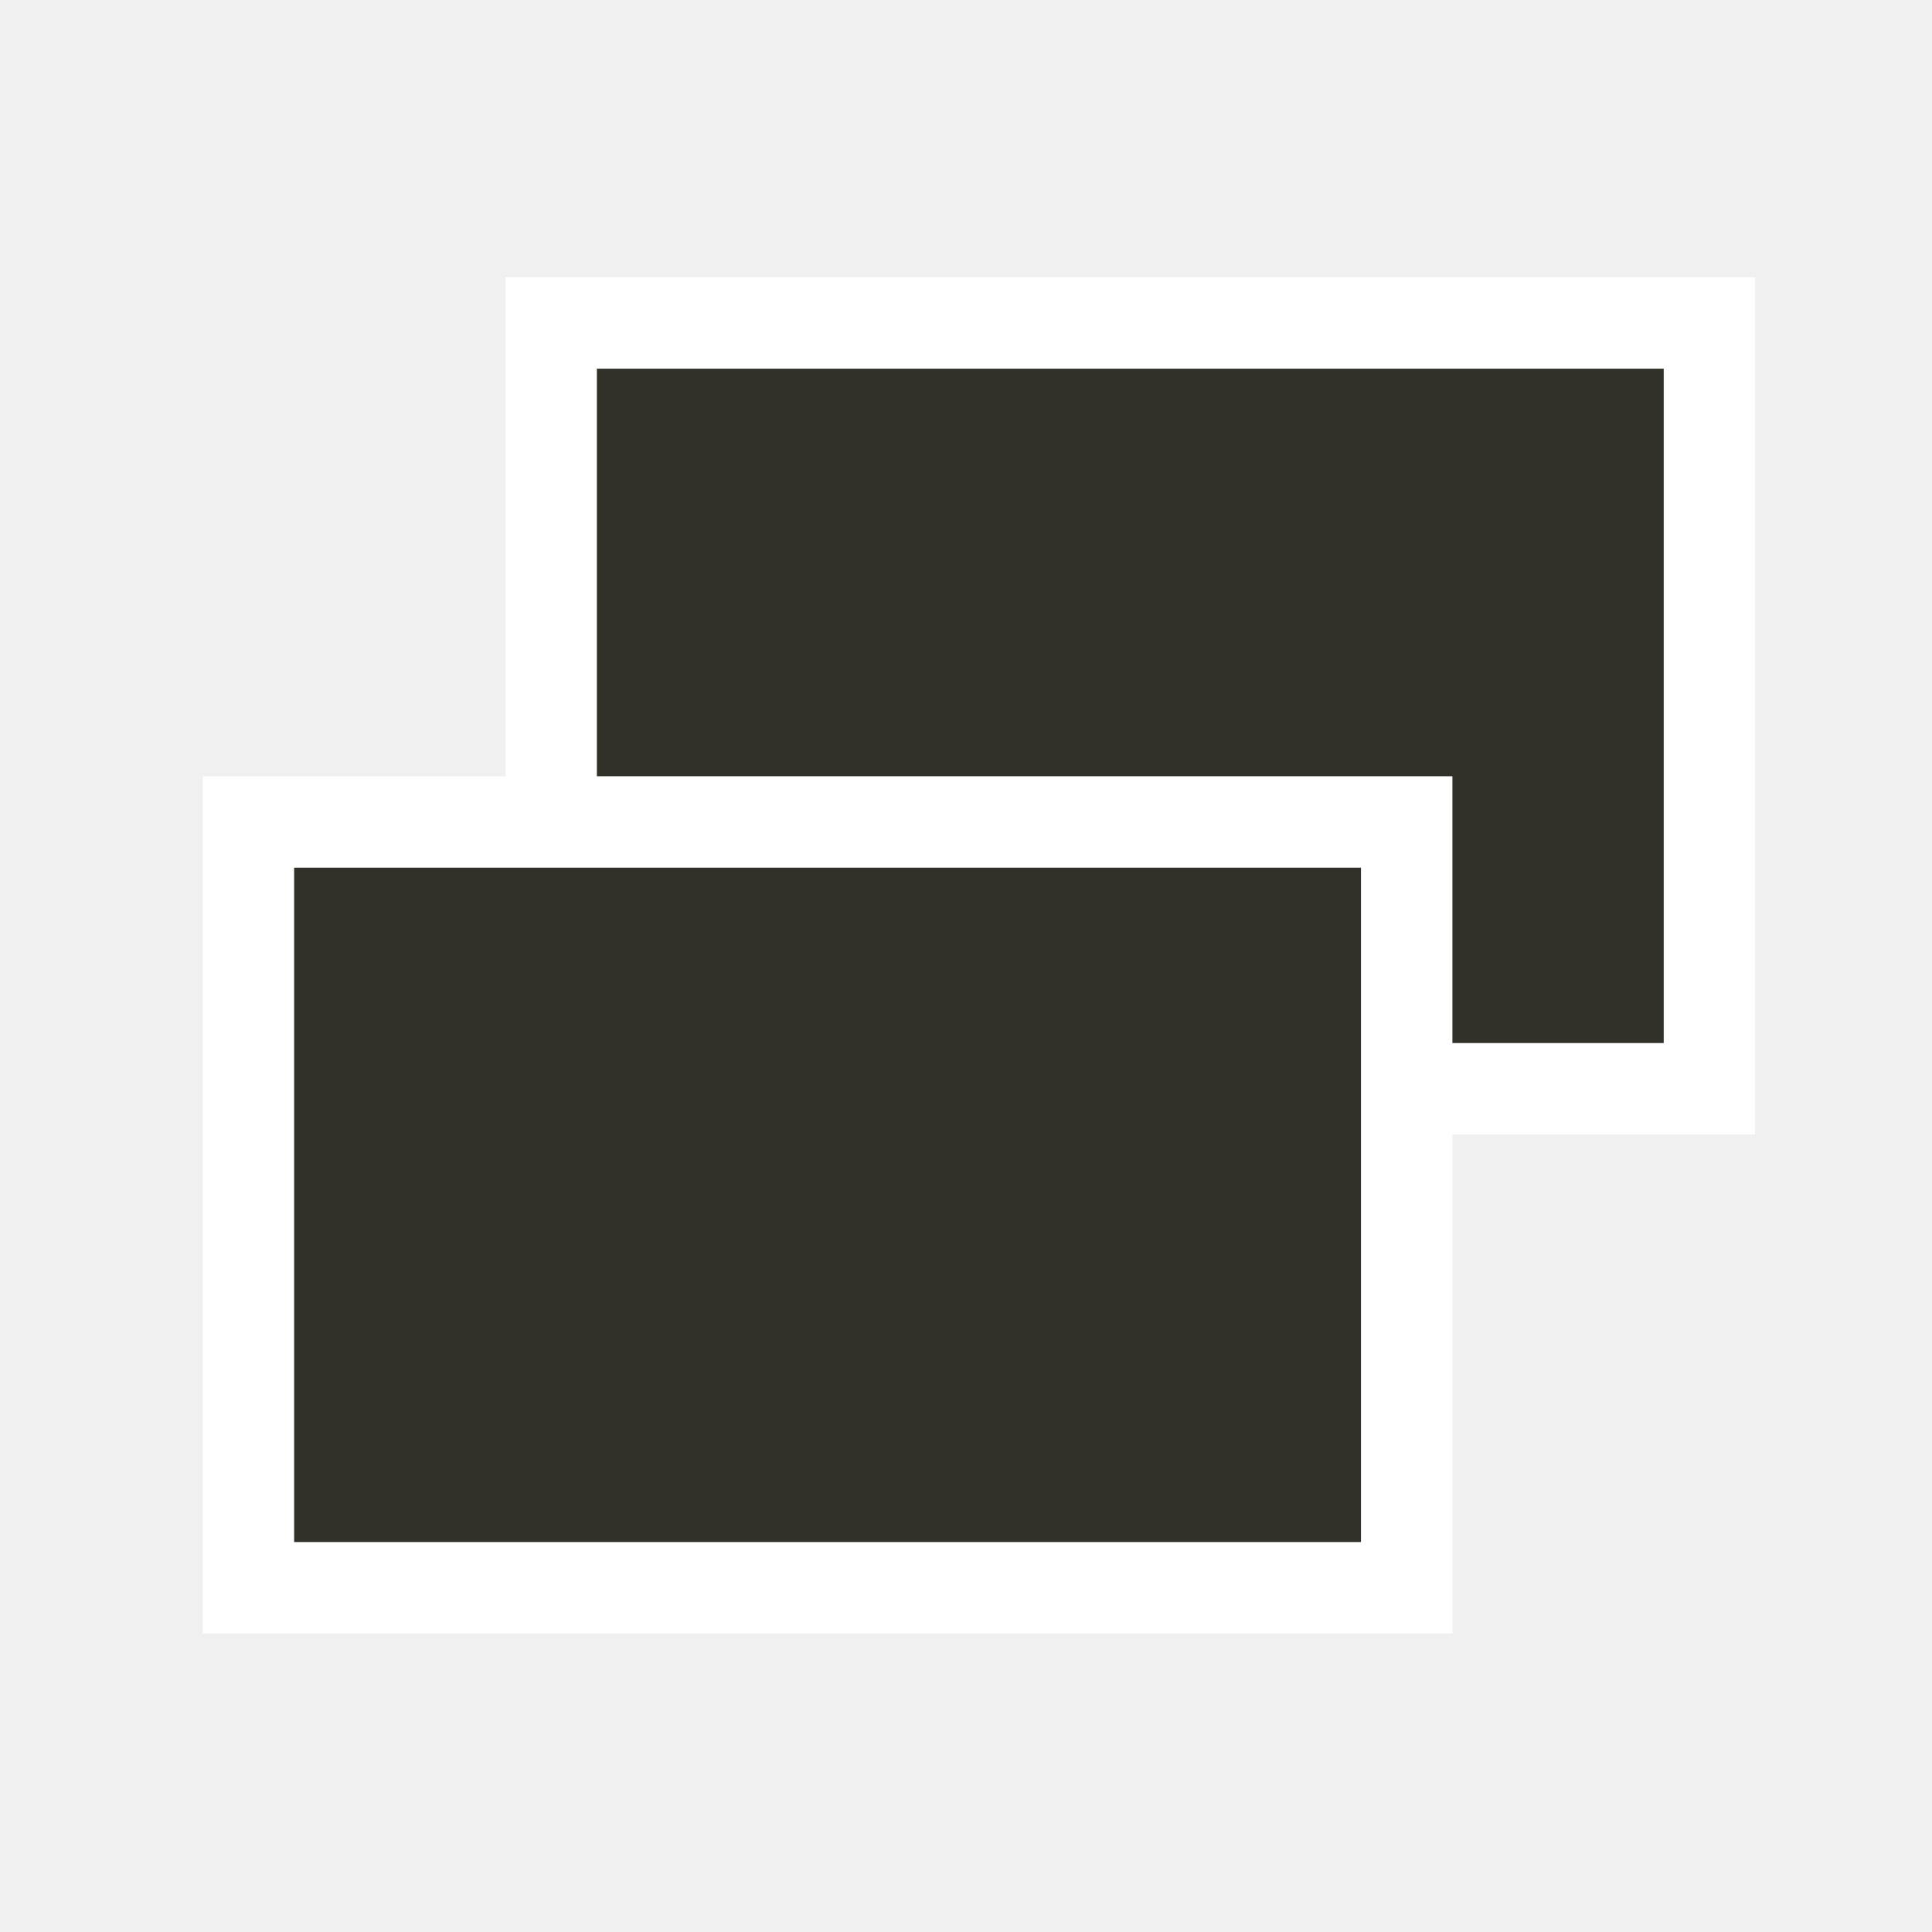
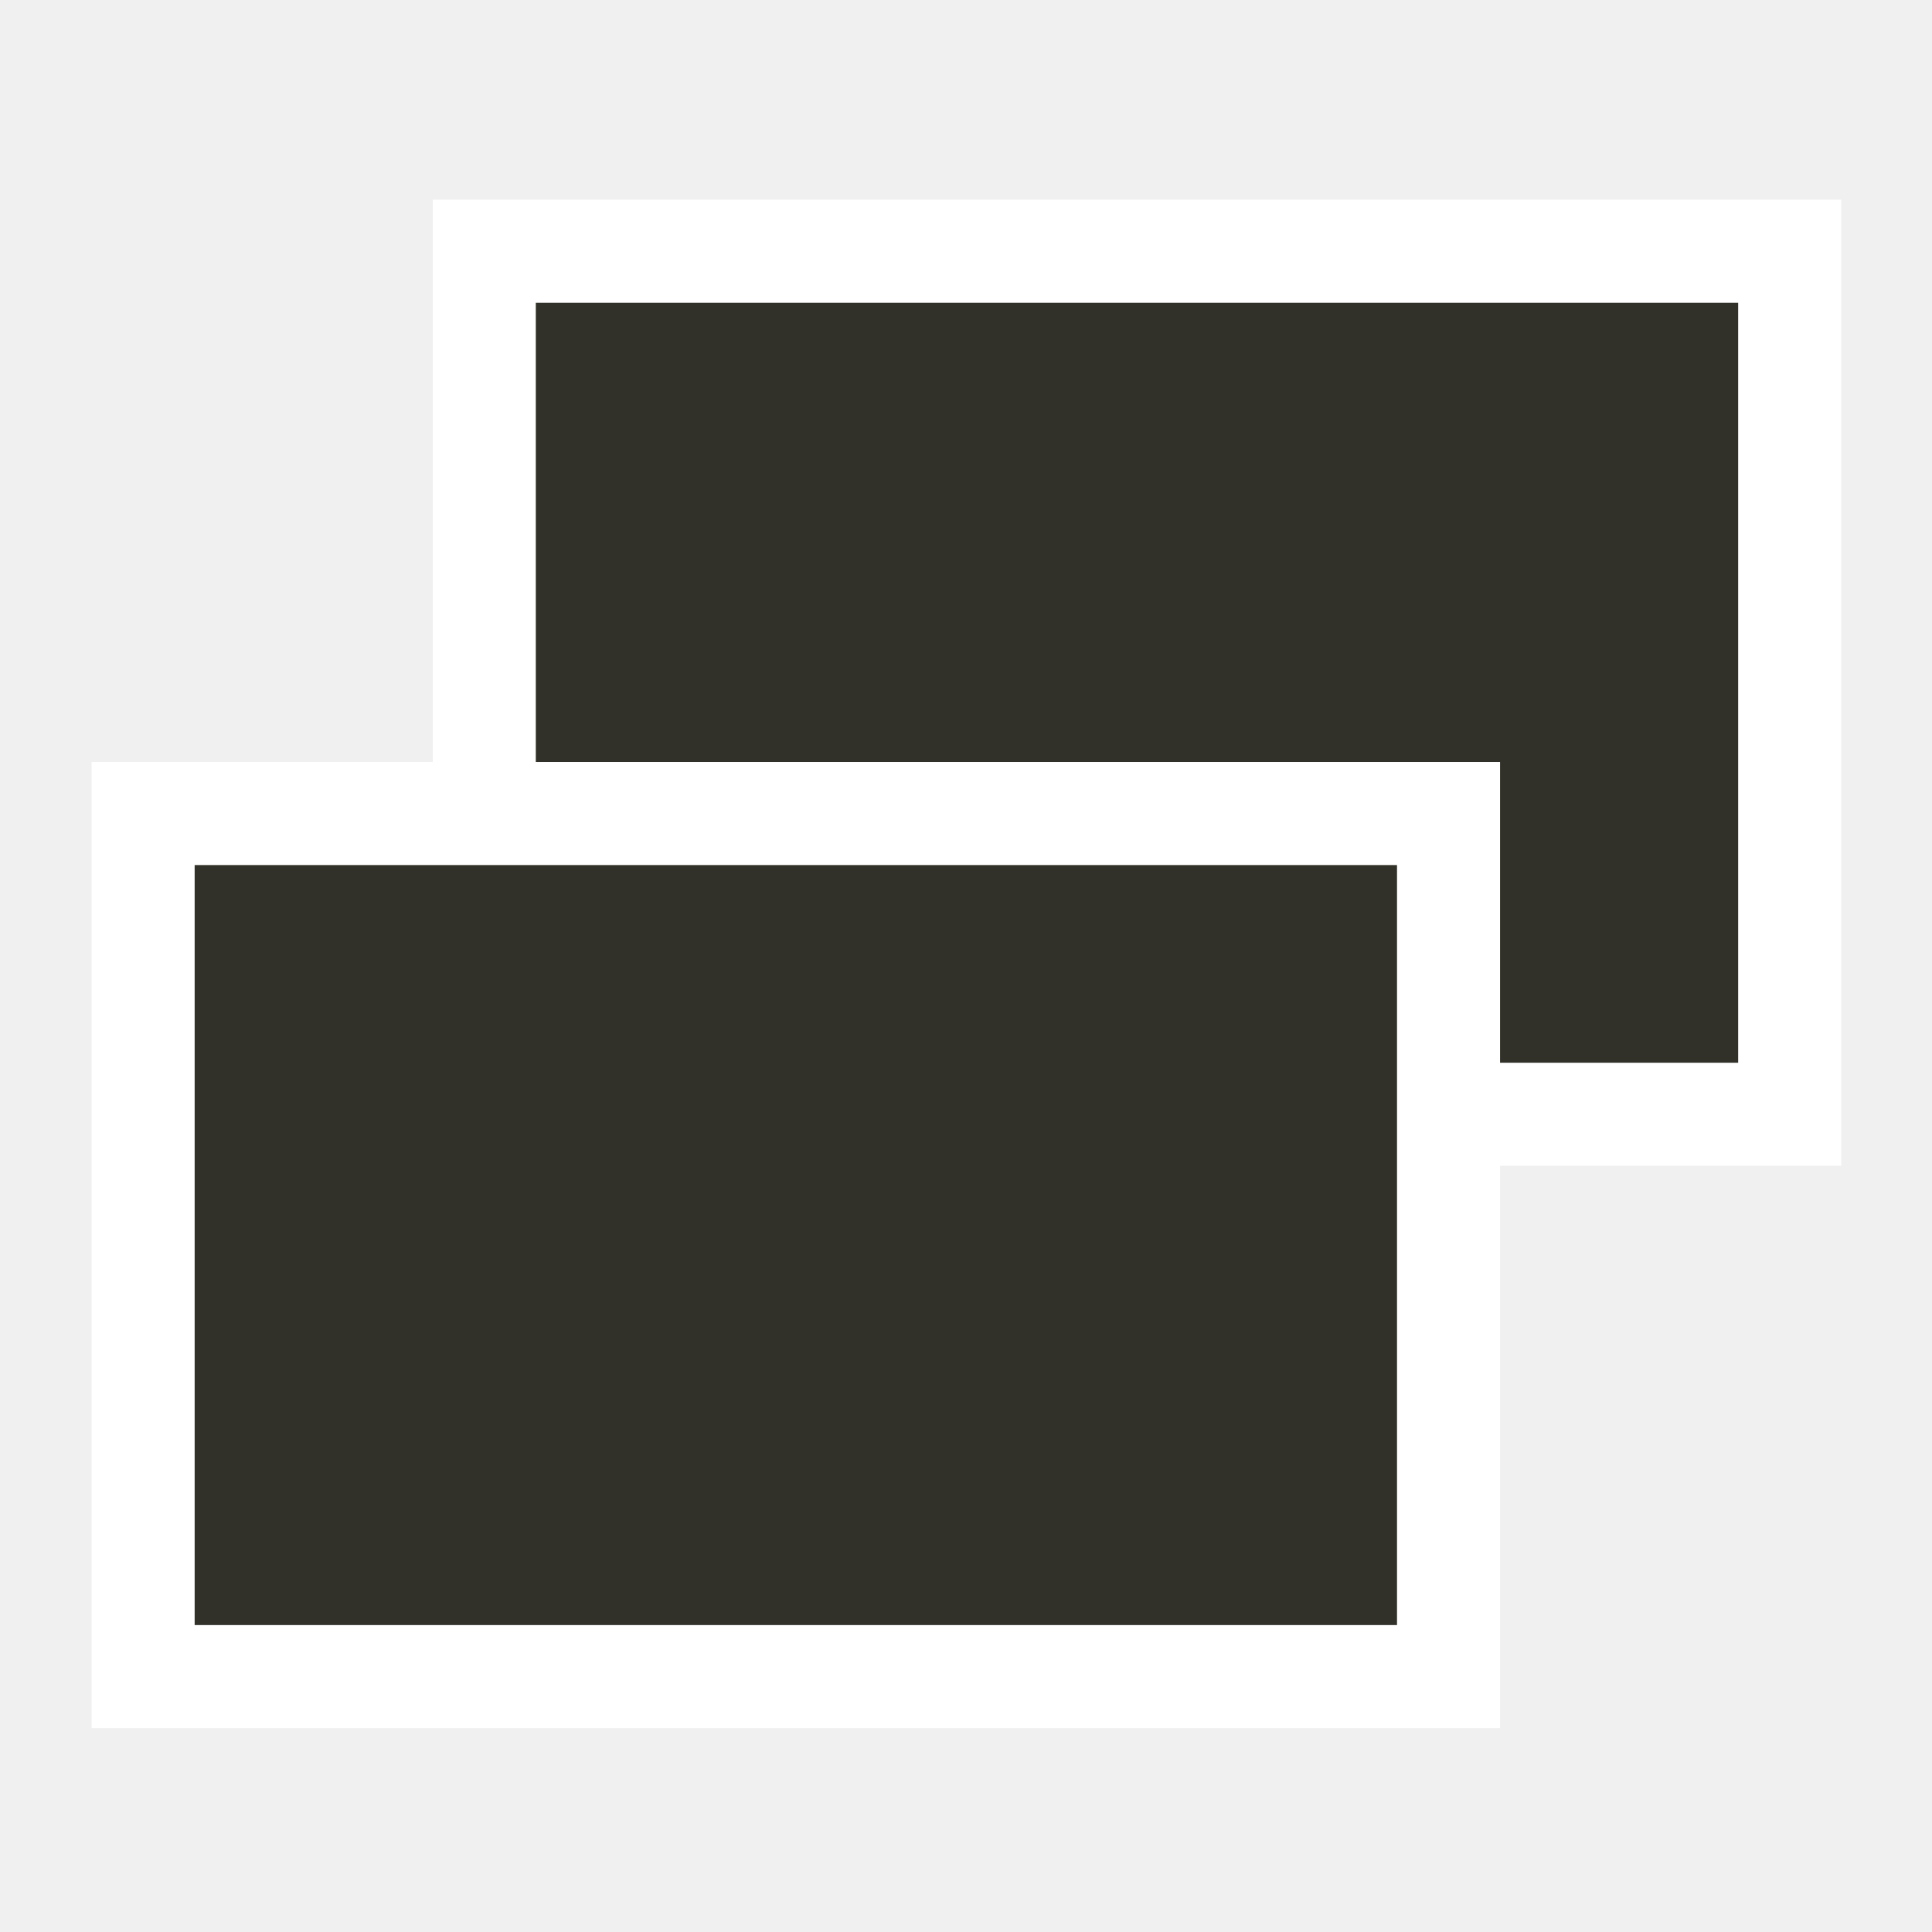
<svg xmlns="http://www.w3.org/2000/svg" enable-background="new 0 0 50 50" height="50px" id="Layer_1" version="1.1" viewBox="0 0 50 50" width="50px" xml:space="preserve">
  <defs id="defs3054" />
-   <rect style="fill:#313129;stroke:#ffffff;stroke-width:2.366;stroke-miterlimit:4;stroke-opacity:1;stroke-dasharray:none;fill-opacity:1" id="rect3039" width="29.976" height="19.819" x="14.264" y="8.358" />
+   <rect style="fill:#313129;fill-opacity:1;stroke:#ffffff;stroke-width:2.667;stroke-miterlimit:4;stroke-opacity:1;stroke-dasharray:none" id="rect3039" width="33.784" height="22.336" x="12.533" y="6.501" />
  <rect height="50" width="50" id="rect3048" fill="none" />
-   <rect style="fill:#313129;fill-opacity:1;stroke:#ffffff;stroke-width:2.366;stroke-miterlimit:4;stroke-opacity:1;stroke-dasharray:none" id="rect3039-5" width="29.976" height="19.819" x="6.429" y="21.272" />
+   <rect style="fill:#313129;fill-opacity:1;stroke:#ffffff;stroke-width:2.667;stroke-miterlimit:4;stroke-opacity:1;stroke-dasharray:none" id="rect3039-5" width="33.784" height="22.336" x="3.704" y="21.054" />
</svg>
